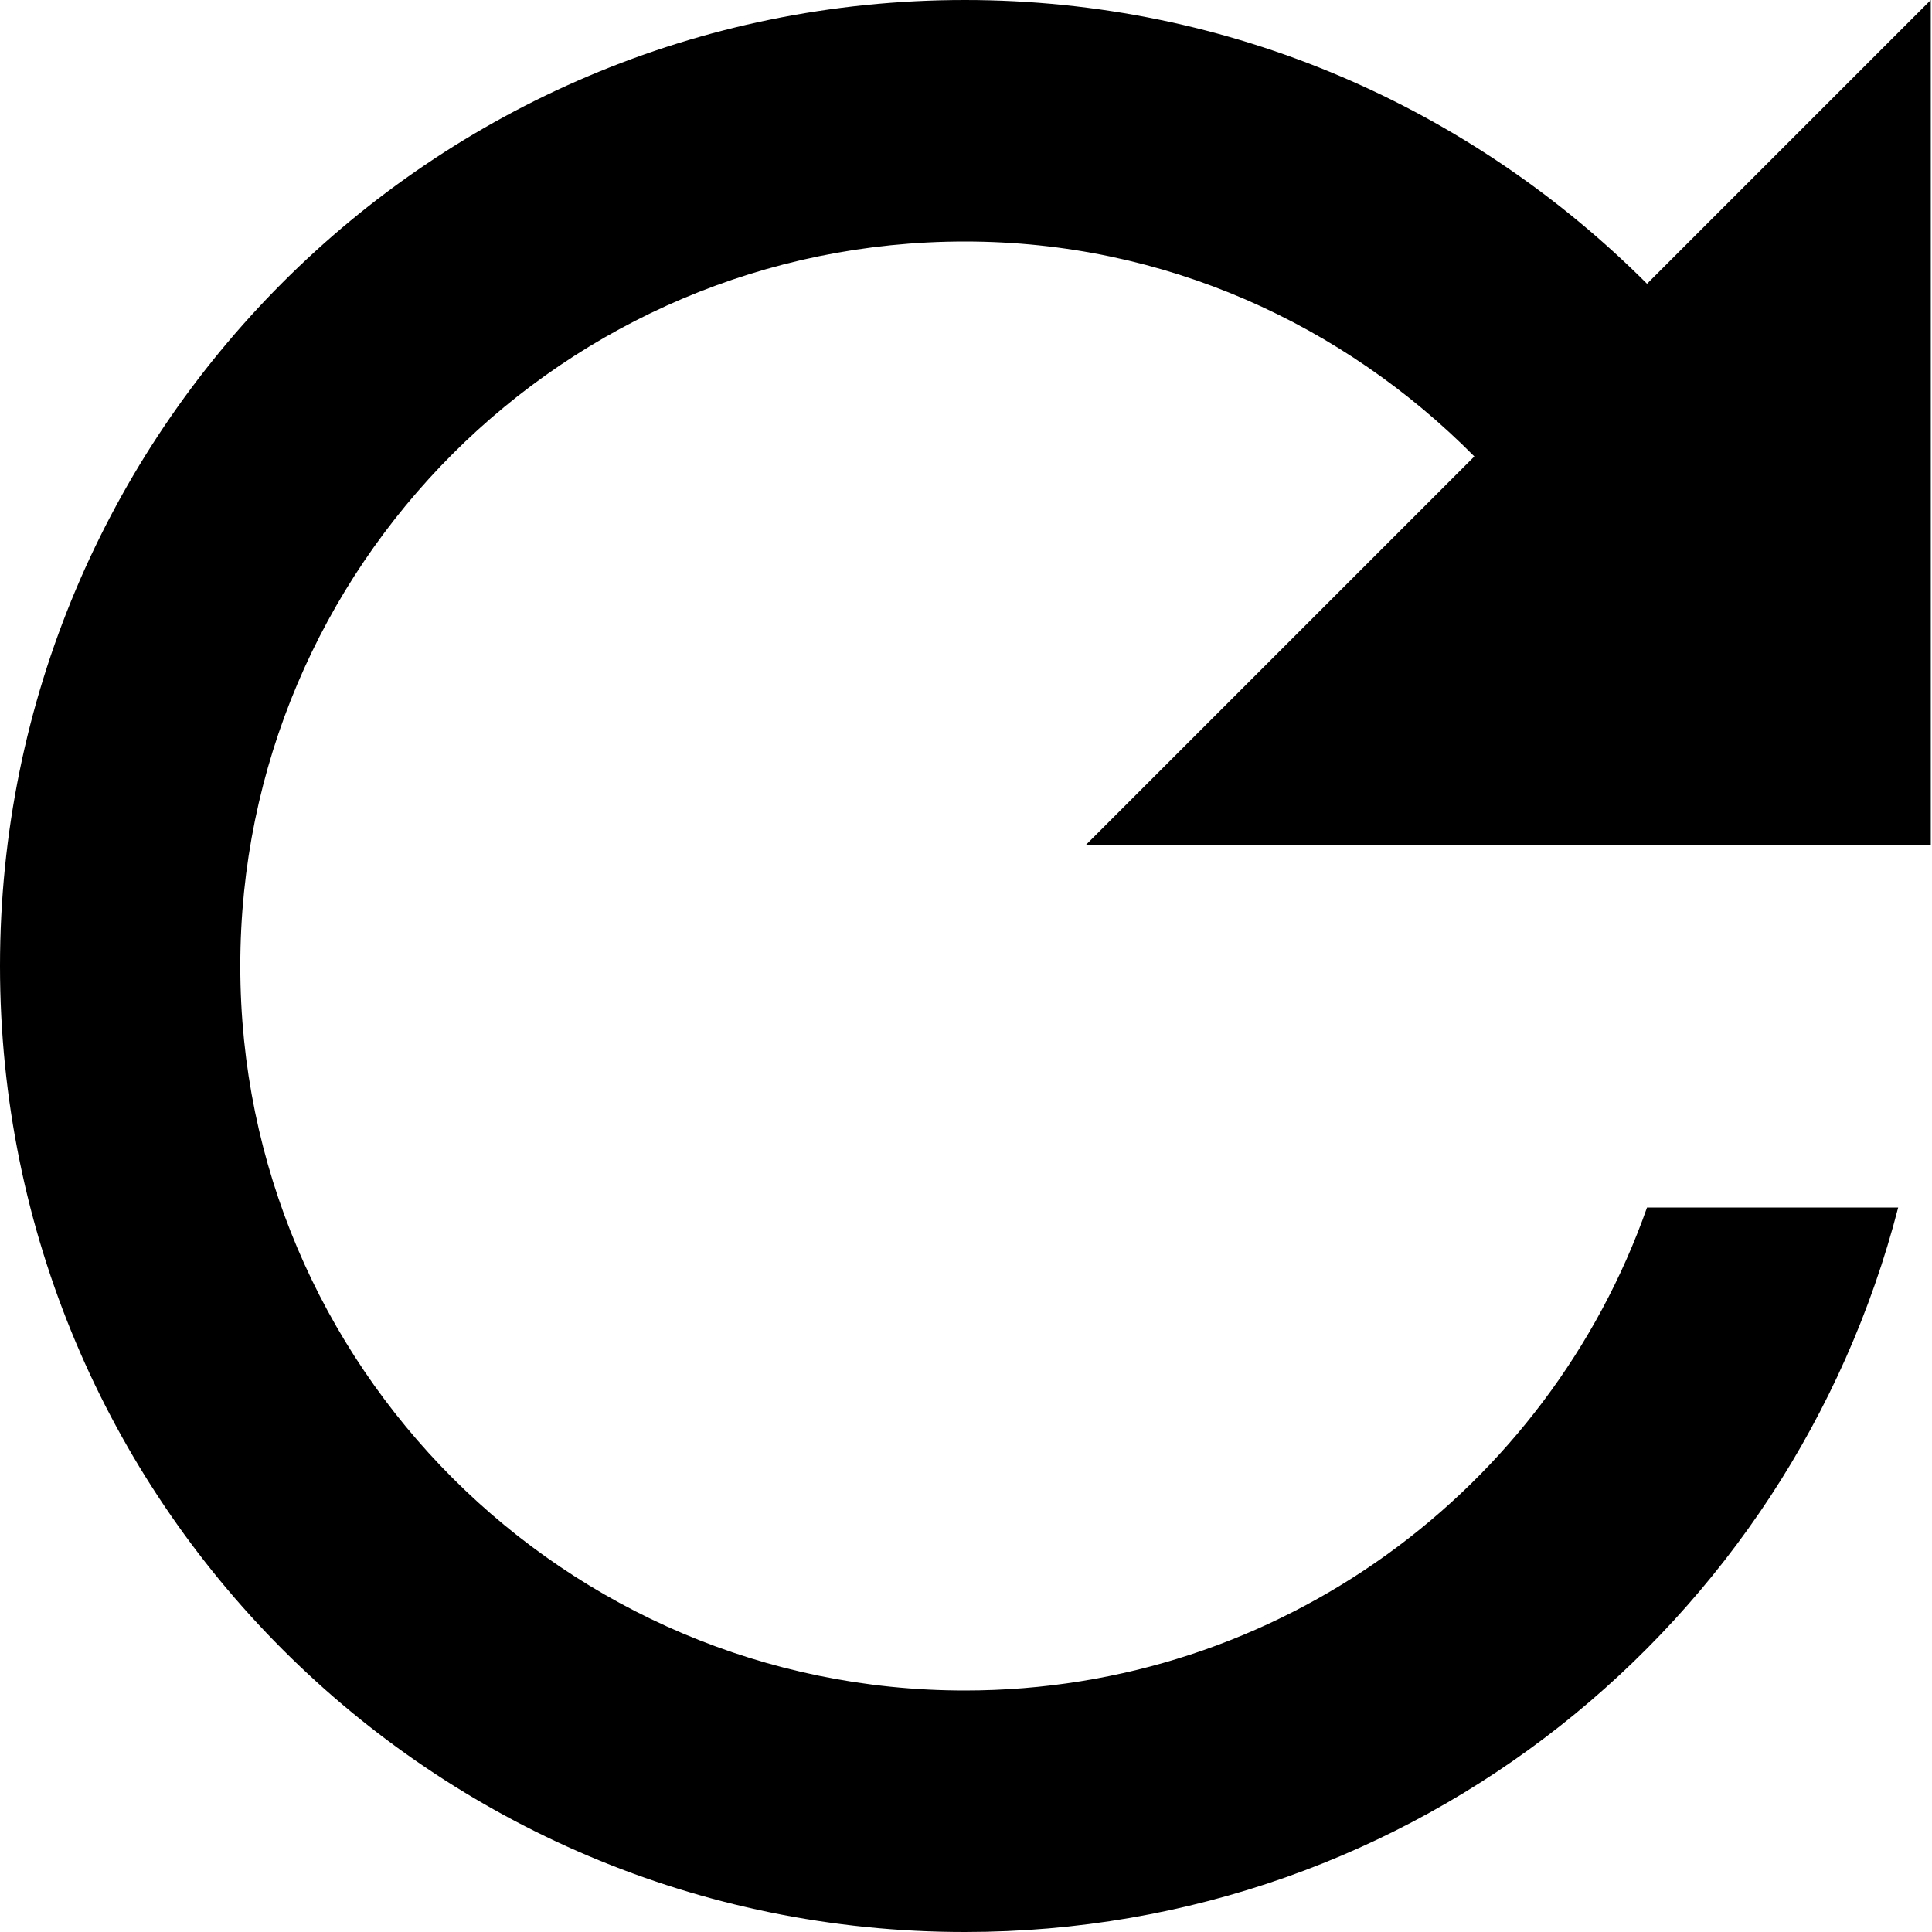
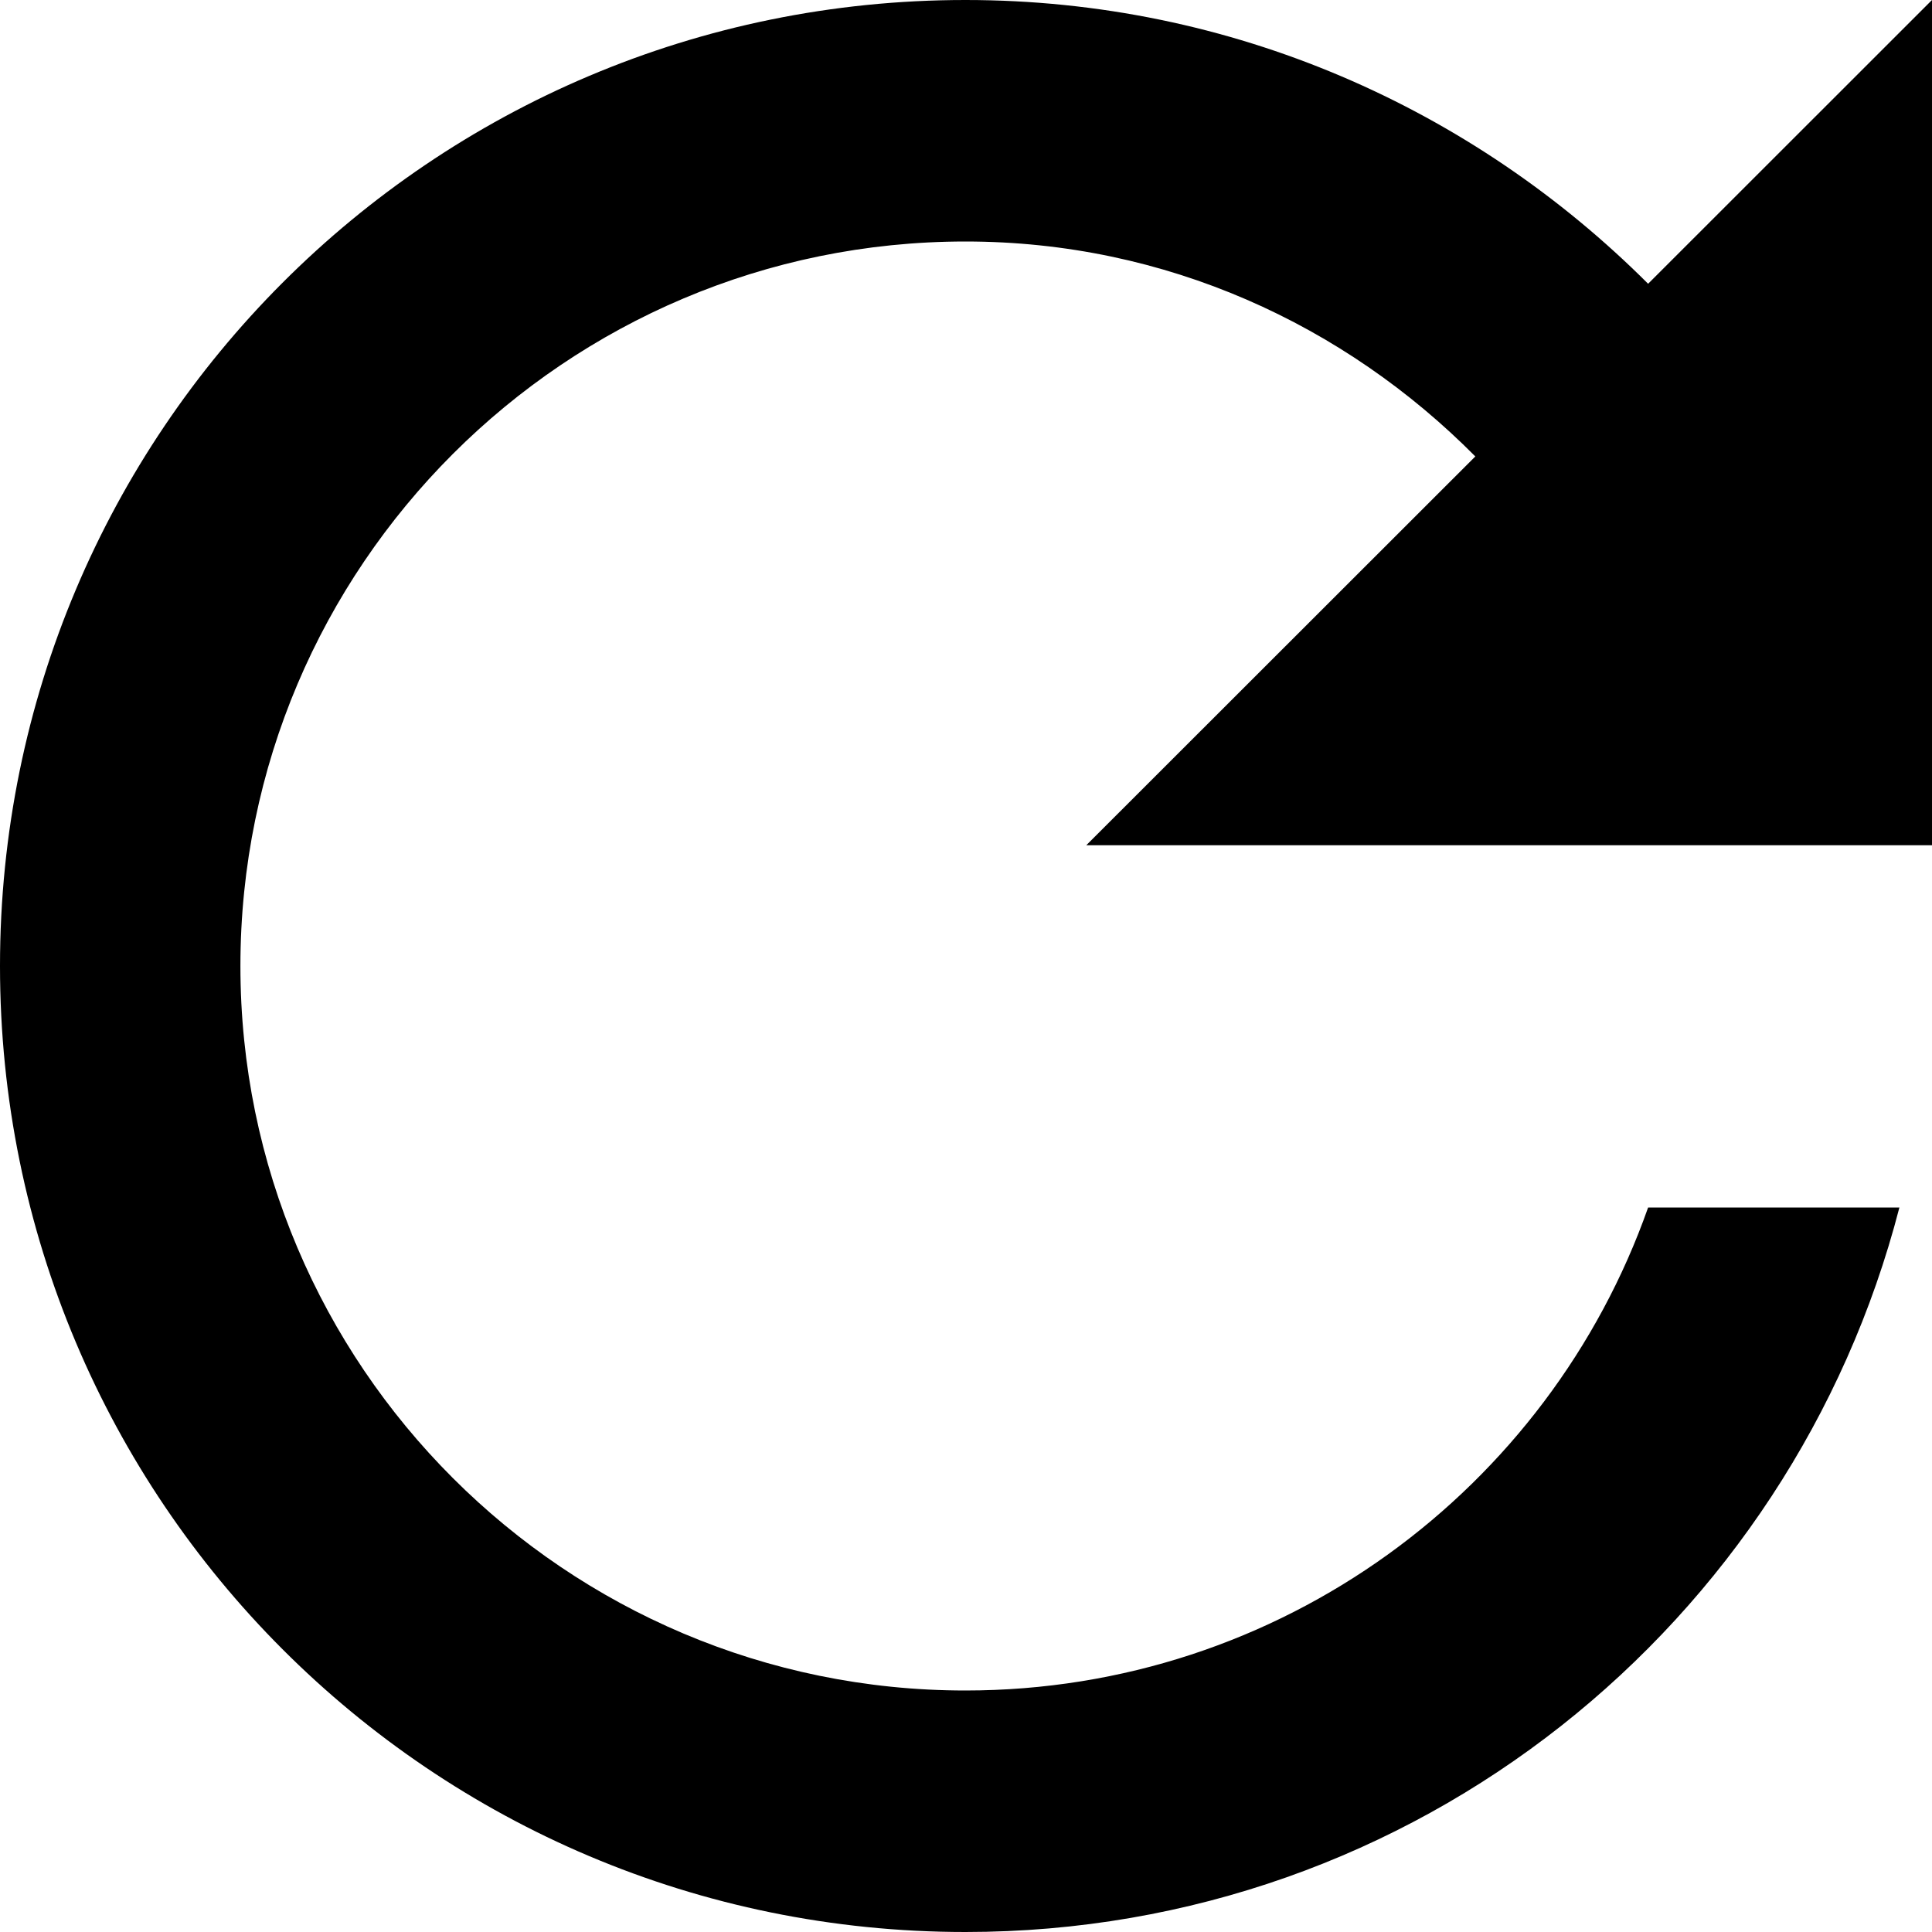
<svg xmlns="http://www.w3.org/2000/svg" width="16" height="16" viewBox="0 0 16 16">
-   <path d="M13.64 2.35C12.19 0.9 10.2 0 7.99 0C3.57 0 0 3.58 0 8C0 12.42 3.57 16 7.99 16C11.72 16 14.83 13.45 15.72 10H13.64C12.82 12.33 10.6 14 7.99 14C4.68 14 1.99 11.31 1.99 8C1.99 4.69 4.68 2 7.99 2C9.65 2 11.13 2.69 12.21 3.78L8.99 7H15.99V0L13.64 2.35Z" />
+   <path d="M13.649 2.35C12.198 0.9 10.206 0 7.995 0C3.572 0 0 3.58 0 8C0 12.42 3.572 16 7.995 16C11.727 16 14.839 13.45 15.73 10H13.649C12.828 12.33 10.607 14 7.995 14C4.683 14 1.991 11.31 1.991 8C1.991 4.69 4.683 2 7.995 2C9.656 2 11.137 2.69 12.218 3.78L8.996 7H16V0L13.649 2.35Z" />
</svg>
